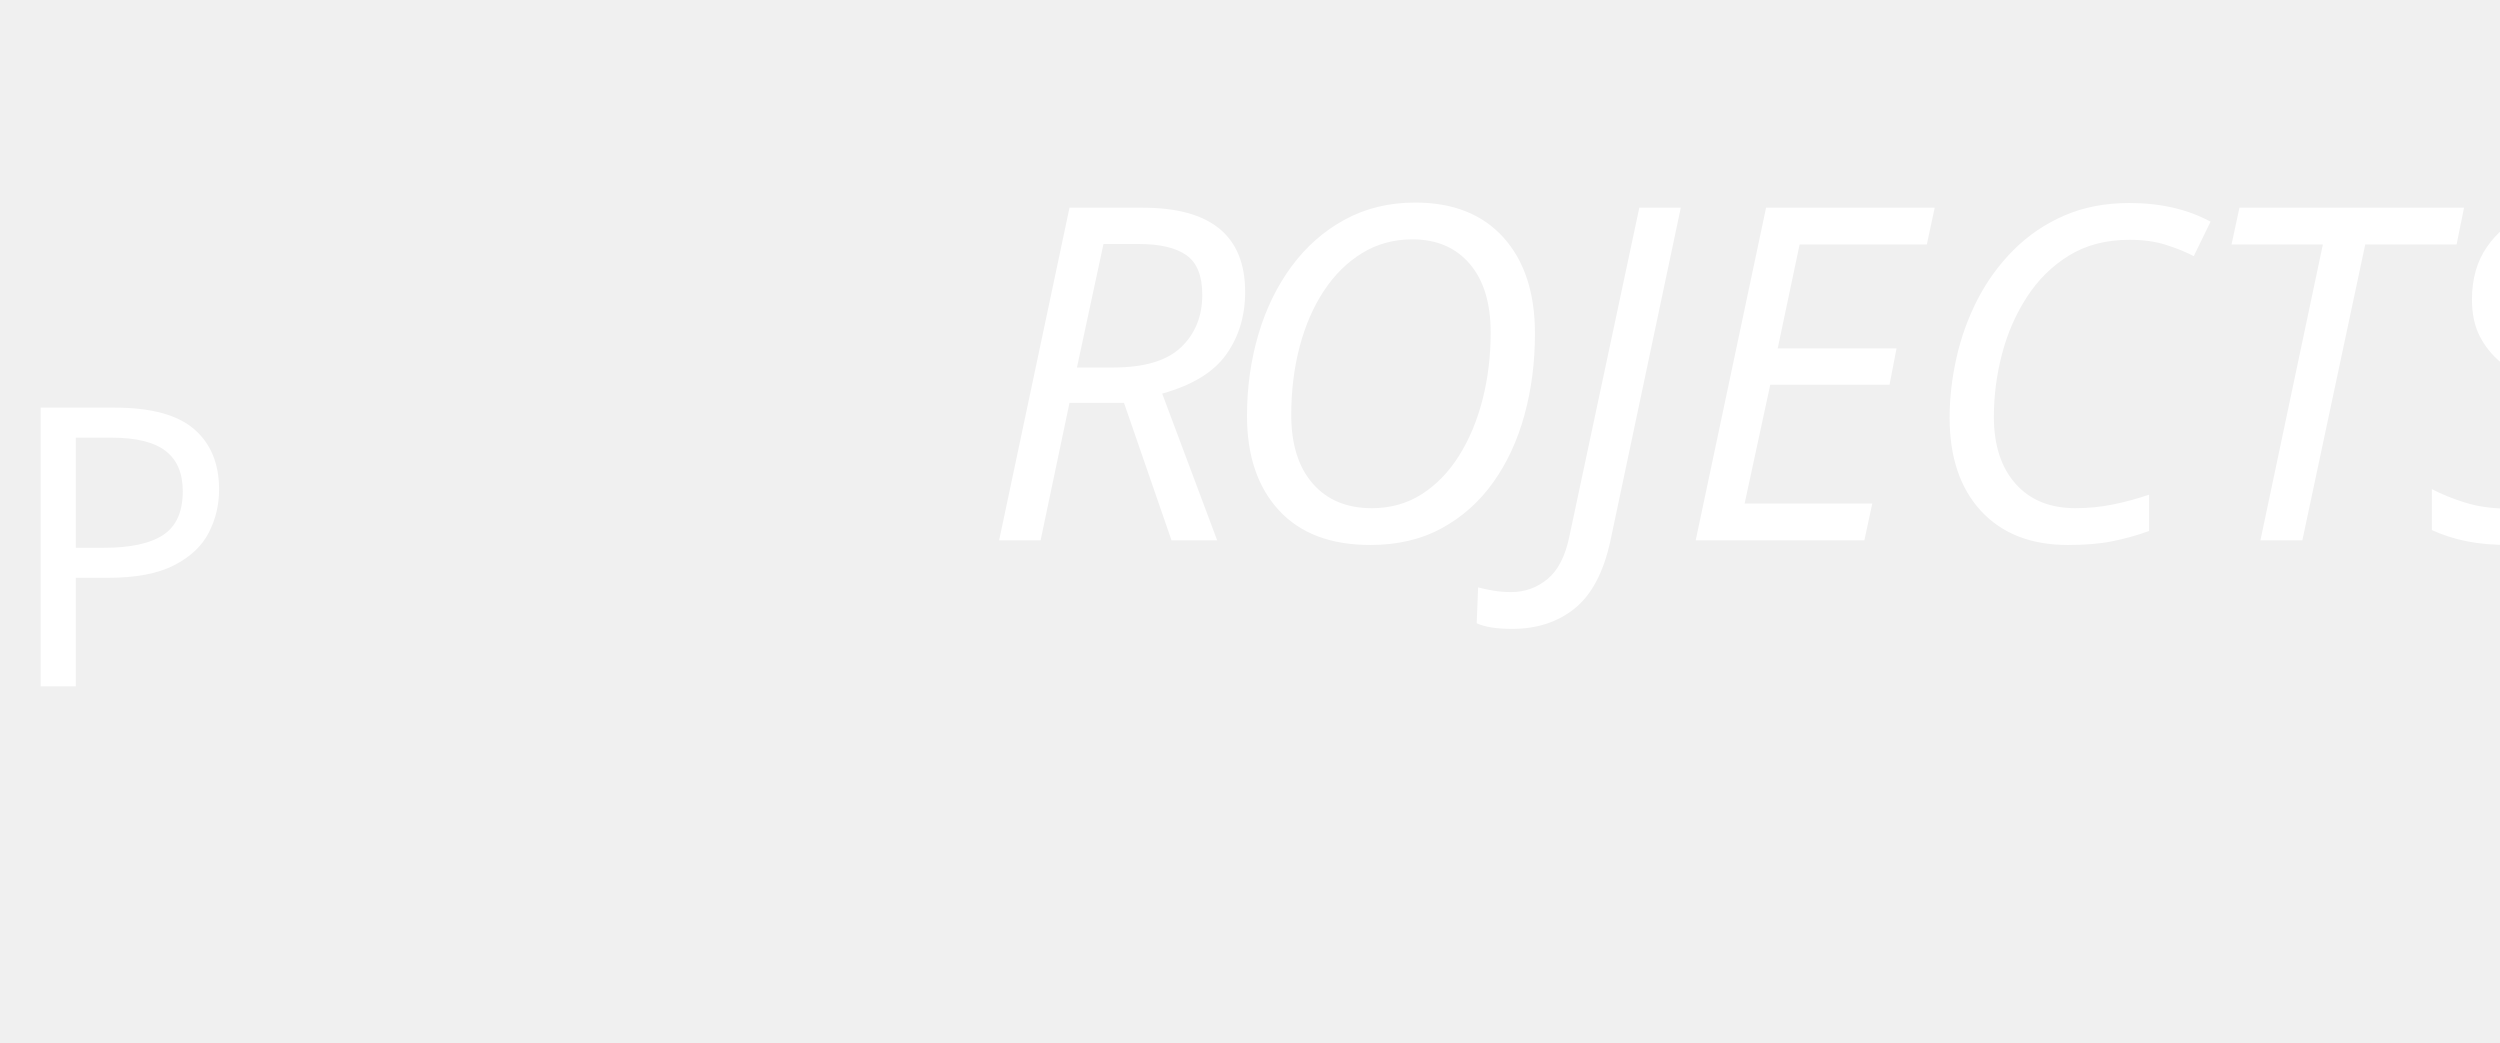
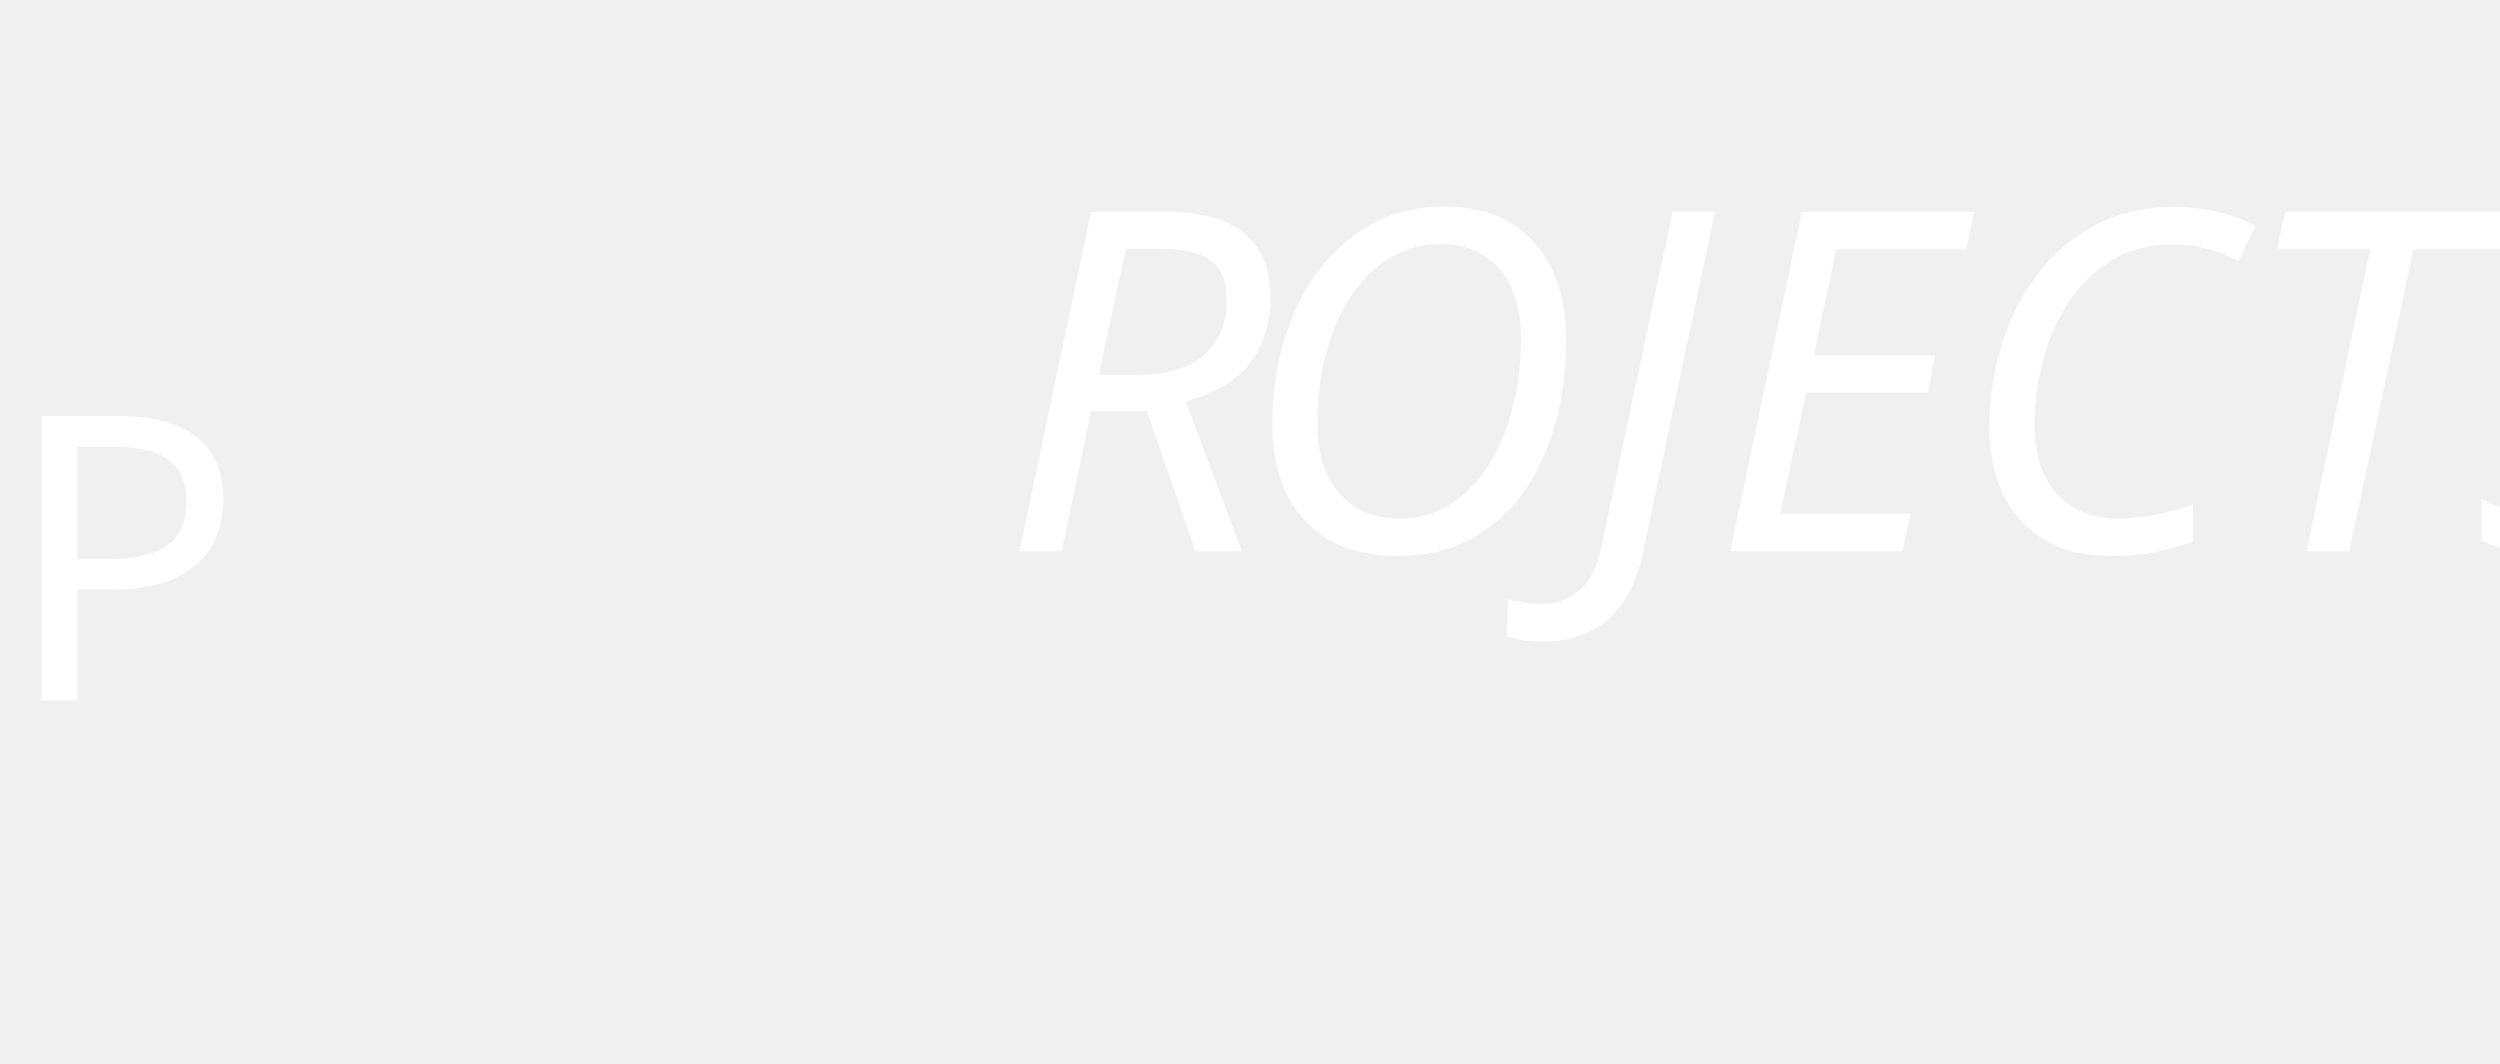
- <svg xmlns="http://www.w3.org/2000/svg" id="Projects" viewBox="0 0 959.62 400">
+ <svg xmlns="http://www.w3.org/2000/svg" id="Projects" version="1.1" viewBox="0 0 940.6 400">
  <defs>
    <style>
-       .cls-1 {
-         font-family: PFPixelscriptPro, 'PF Pixelscript Pro';
-         font-size: 149.84px;
+       .st0, .st1, .st2 {
+         isolation: isolate;
      }

-       .cls-1, .cls-2 {
+       .st1 {
+         font-family: InstrumentSerif-Italic, 'Instrument Serif';
+         font-size: 178.9px;
+         font-style: italic;
+       }
+ 
+       .st1, .st2 {
        fill: #fff;
      }

-       .cls-3 {
-         letter-spacing: -.02em;
-       }
- 
-       .cls-2 {
-         font-family: InstrumentSerif-Italic, 'Instrument Serif';
-         font-size: 178.85px;
-         font-style: italic;
+       .st2 {
+         font-family: PFPixelscriptPro, 'PF Pixelscript Pro';
+         font-size: 149.8px;
      }
    </style>
  </defs>
-   <text class="cls-1" transform="translate(1.08 263.45)">
-     <tspan x="0" y="0">P</tspan>
-   </text>
-   <text class="cls-2" transform="translate(376.18 207.41)">
-     <tspan class="cls-3" x="0" y="0">R</tspan>
-     <tspan x="89.6" y="0">OJECTS</tspan>
-   </text>
+   <g class="st0">
+     <text class="st2" transform="translate(1.1 263.5)">
+       <tspan x="0" y="0">P</tspan>
+     </text>
+   </g>
+   <g class="st0">
+     <text class="st1" transform="translate(376.2 207.4)">
+       <tspan x="0" y="0">R</tspan>
+     </text>
+     <text class="st1" transform="translate(465.8 207.4)">
+       <tspan x="0" y="0">OJECTS</tspan>
+     </text>
+   </g>
</svg>
